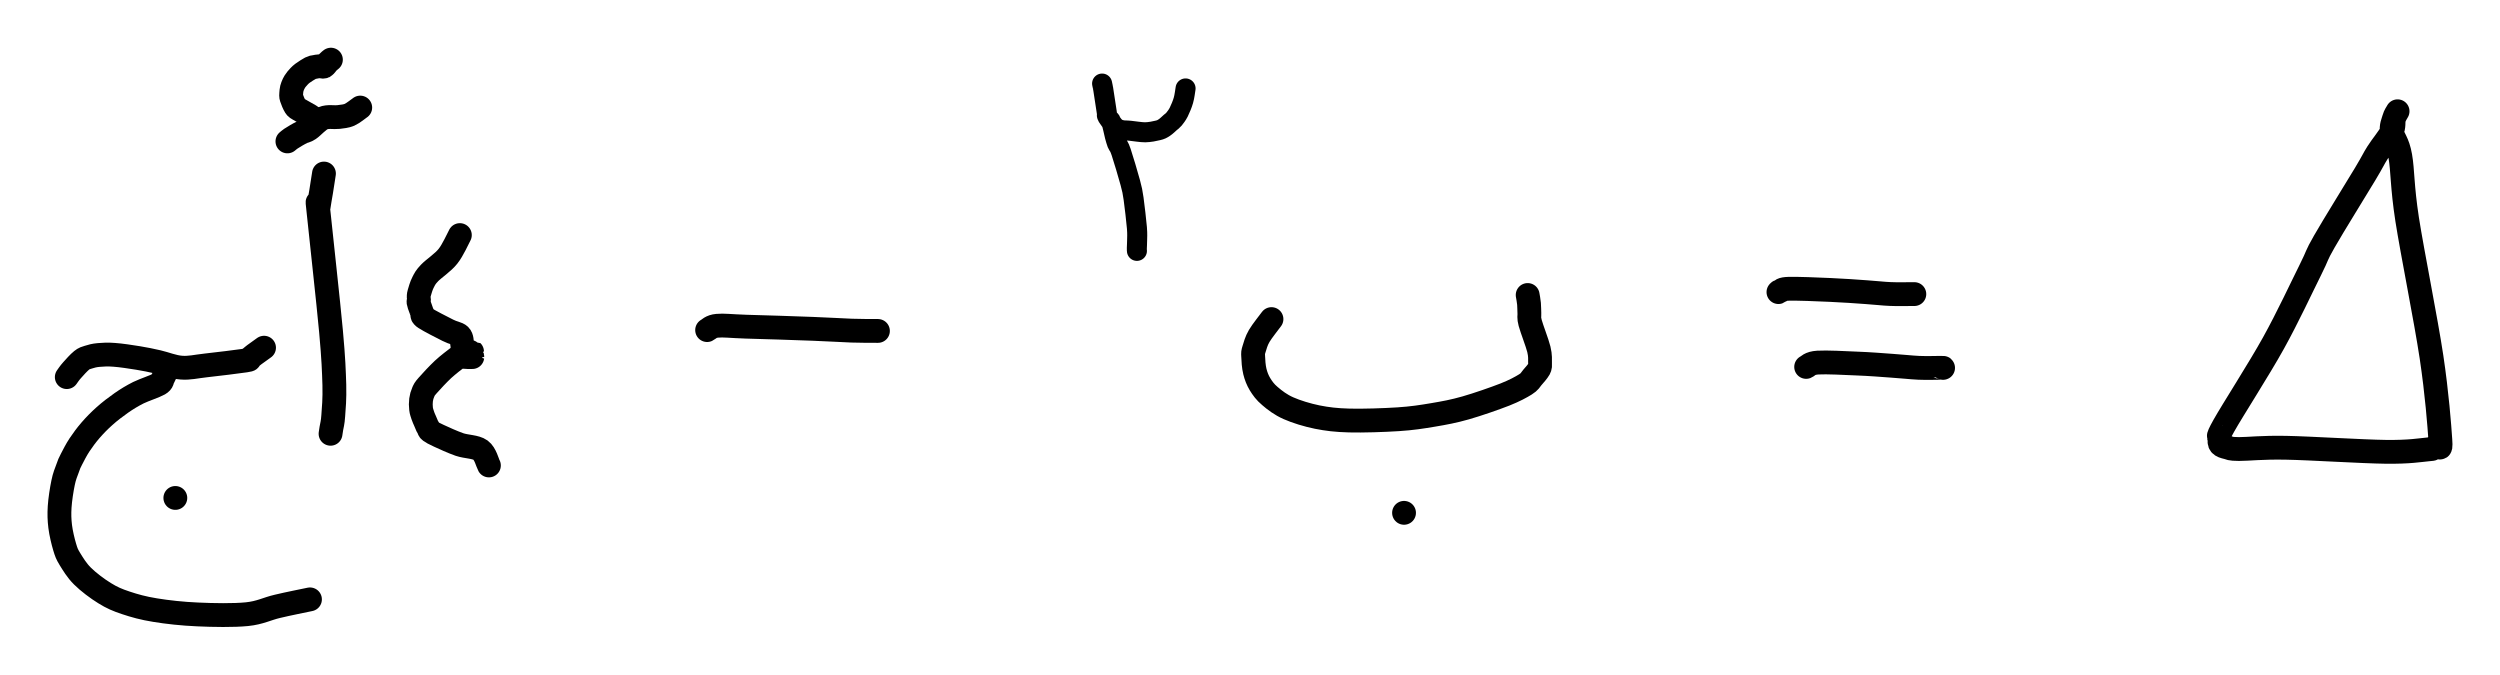
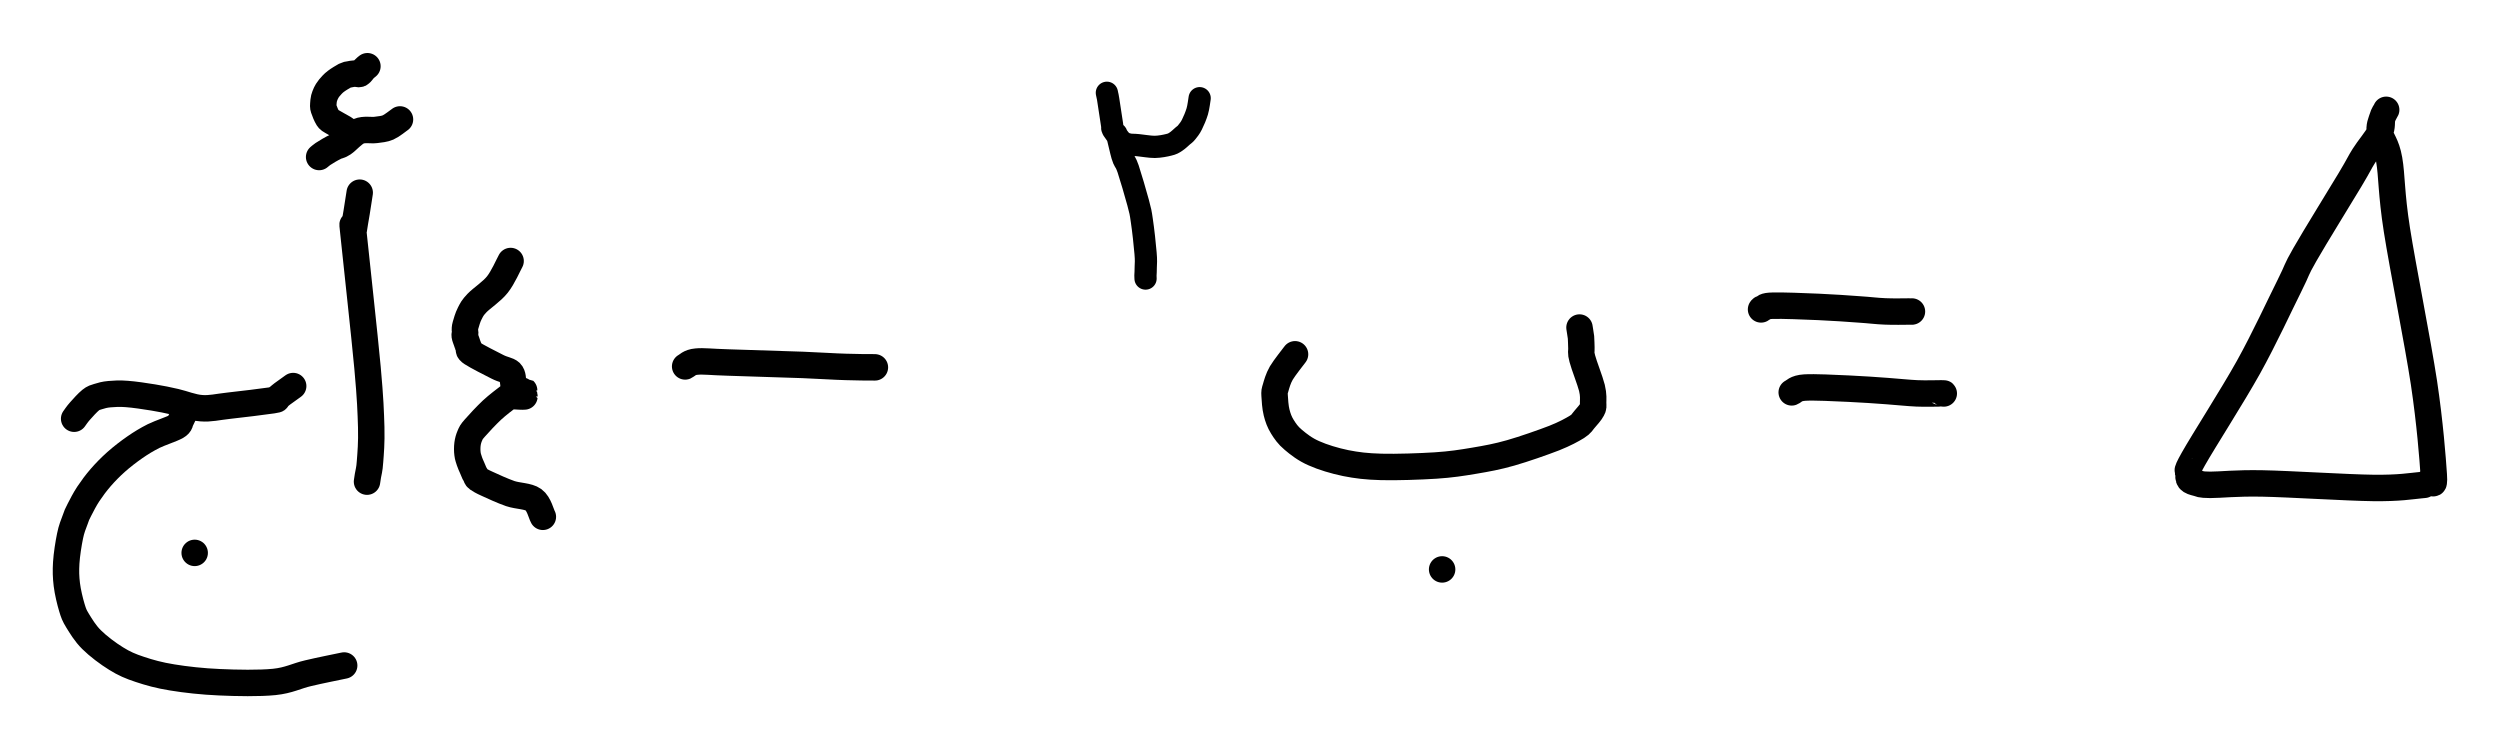
- <svg xmlns="http://www.w3.org/2000/svg" viewBox="0 0 277.04 74.7" width="277.04" height="74.7" data-dir="rtl" data-baseline="48.39" data-stroke-count="14" data-total-duration="4.449">
+ <svg xmlns="http://www.w3.org/2000/svg" viewBox="0 0 249.51 74.7" width="249.51" height="74.7" data-dir="rtl" data-baseline="48.39" data-stroke-count="14" data-total-duration="4.449">
  <g fill="none" stroke="#000" stroke-linecap="round" stroke-linejoin="round">
-     <path class="hw-stroke" d="M265.69 12.33C265.62 12.47 265.4 12.77 265.29 13.15C265.18 13.54 265.34 14 265.03 14.63C264.72 15.26 263.95 16.15 263.46 16.93C262.97 17.71 263.07 17.66 262.09 19.3C261.11 20.94 258.58 25 257.57 26.77C256.56 28.54 256.96 28.04 256.02 29.92C255.08 31.79 253.53 35.15 251.93 38.03C250.34 40.9 247.43 45.41 246.44 47.17C245.46 48.92 246.07 48.2 246.01 48.54C245.94 48.89 245.92 49.08 246.06 49.25C246.19 49.42 246.47 49.5 246.81 49.58C247.15 49.66 247.03 49.75 248.12 49.76C249.21 49.76 250.61 49.57 253.33 49.62C256.04 49.67 261.78 50.04 264.4 50.07C267.02 50.1 268.17 49.88 269.05 49.8C269.94 49.73 269.52 49.72 269.7 49.63C269.88 49.53 270.06 49.3 270.13 49.24C270.2 49.18 270.08 49.32 270.13 49.24C270.18 49.16 270.55 50.37 270.43 48.76C270.32 47.14 270.06 43.64 269.45 39.56C268.84 35.49 267.33 28.02 266.75 24.31C266.18 20.6 266.27 18.92 265.99 17.31C265.71 15.69 265.18 15.33 265.06 14.64C264.95 13.95 265.19 13.54 265.29 13.15C265.39 12.77 265.62 12.47 265.69 12.33" stroke-width="2.64" pathLength="105.13" data-i="0" data-start="0" data-dur="0.659" data-len="105.13" data-source="glyph" data-char="Δ" data-font="latin" data-node="mi" />
-     <path class="hw-stroke" d="M212.14 32.59C212.09 32.59 212.29 32.59 211.85 32.59C211.4 32.59 210.3 32.62 209.46 32.58C208.63 32.55 207.96 32.45 206.85 32.38C205.74 32.3 204.25 32.19 202.82 32.13C201.38 32.06 199.18 31.98 198.25 32C197.33 32.03 197.46 32.2 197.26 32.26C197.07 32.32 197.11 32.36 197.08 32.37" stroke-width="2.64" pathLength="15.19" data-i="1" data-start="0.779" data-dur="0.096" data-len="15.19" data-source="glyph" data-char="=" data-font="latin" data-mirrored="true" data-node="mo" />
-     <path class="hw-stroke" d="M215.32 40.77C215.28 40.77 215.51 40.76 215.06 40.76C214.62 40.76 213.53 40.8 212.63 40.76C211.73 40.72 210.78 40.6 209.65 40.53C208.52 40.45 207.2 40.34 205.84 40.29C204.47 40.23 202.4 40.12 201.45 40.18C200.5 40.24 200.36 40.58 200.15 40.66" stroke-width="2.64" pathLength="15.36" data-i="2" data-start="1.04" data-dur="0.096" data-len="15.36" data-source="glyph" data-char="=" data-font="latin" data-mirrored="true" data-node="mo" />
-     <path class="hw-stroke" d="M169.29 32.69C169.32 32.86 169.41 33.34 169.44 33.67C169.47 34.01 169.46 34.38 169.48 34.73C169.5 35.08 169.4 35.13 169.57 35.79C169.75 36.46 170.35 37.98 170.53 38.71C170.71 39.45 170.65 39.85 170.66 40.21C170.66 40.57 170.7 40.61 170.56 40.88C170.41 41.15 170.05 41.55 169.8 41.84C169.55 42.13 169.55 42.28 169.04 42.6C168.54 42.91 167.87 43.28 166.77 43.72C165.67 44.15 163.75 44.82 162.42 45.2C161.09 45.58 160.05 45.77 158.8 45.98C157.55 46.19 156.48 46.36 154.93 46.46C153.39 46.56 151.02 46.64 149.52 46.6C148.03 46.56 147.09 46.44 145.97 46.22C144.85 45.99 143.67 45.63 142.79 45.24C141.92 44.86 141.25 44.34 140.73 43.89C140.2 43.45 139.91 43.03 139.63 42.58C139.36 42.13 139.19 41.69 139.06 41.17C138.93 40.66 138.88 39.88 138.87 39.47C138.85 39.06 138.85 39.08 138.96 38.71C139.08 38.33 139.21 37.79 139.54 37.23C139.86 36.68 140.68 35.67 140.9 35.36" stroke-width="2.64" pathLength="49.88" data-i="3" data-start="1.257" data-dur="0.368" data-len="49.88" data-source="glyph" data-char="ب" data-font="arabic" data-glyph="18" data-node="msup/mtext" />
-     <path class="hw-stroke" d="M155.59 56.83C155.59 56.83 155.59 56.83 155.59 56.83C155.59 56.83 155.59 56.83 155.59 56.83C155.59 56.83 155.59 56.83 155.59 56.83C155.59 56.83 155.59 56.83 155.59 56.83C155.59 56.83 155.59 56.83 155.59 56.83" stroke-width="2.64" pathLength="0.01" data-i="4" data-start="1.704" data-dur="0.06" data-len="0.01" data-source="glyph" data-char="ب" data-font="arabic" data-glyph="18" data-node="msup/mtext" data-priority="-1" />
-     <path class="hw-stroke" d="M131.38 9.8C131.34 10.02 131.27 10.68 131.14 11.12C131.02 11.55 130.79 12.08 130.62 12.43C130.44 12.78 130.25 13.01 130.1 13.2C129.94 13.39 129.87 13.42 129.69 13.57C129.51 13.73 129.25 13.99 129.02 14.14C128.79 14.29 128.66 14.37 128.31 14.45C127.96 14.54 127.41 14.65 126.9 14.66C126.39 14.66 125.69 14.53 125.25 14.49C124.81 14.44 124.56 14.48 124.28 14.41C124 14.34 123.81 14.28 123.58 14.07C123.34 13.86 123.01 13.34 122.86 13.14C122.71 12.93 122.71 12.93 122.67 12.82C122.63 12.71 122.72 12.95 122.65 12.46C122.58 11.98 122.33 10.38 122.26 9.91C122.18 9.44 122.23 9.75 122.21 9.64C122.19 9.53 122.13 9.26 122.13 9.26C122.13 9.26 122.19 9.53 122.21 9.64C122.23 9.75 122.18 9.44 122.26 9.91C122.33 10.38 122.58 11.98 122.65 12.46C122.72 12.95 122.63 12.71 122.67 12.82C122.71 12.93 122.78 13.02 122.86 13.14C122.95 13.26 123.05 13.22 123.16 13.55C123.28 13.87 123.44 14.68 123.54 15.08C123.65 15.47 123.68 15.6 123.79 15.9C123.91 16.19 124 16.13 124.24 16.85C124.48 17.57 125.02 19.37 125.25 20.23C125.48 21.09 125.49 21.18 125.62 22.02C125.74 22.86 125.92 24.49 125.99 25.26C126.05 26.03 126.01 26.27 126.01 26.64C126.01 27.02 125.98 27.31 125.98 27.5C125.97 27.7 125.99 27.75 125.99 27.8" stroke-width="2.22" pathLength="35.17" data-i="5" data-start="1.884" data-dur="0.308" data-len="35.17" data-source="glyph" data-char="٢" data-font="arabic" data-glyph="962" data-node="msup/mtext" />
-     <path class="hw-stroke" d="M97.2 36.67C97.17 36.67 97.52 36.68 97.05 36.67C96.58 36.67 95.55 36.68 94.38 36.64C93.22 36.6 92.03 36.51 90.08 36.44C88.13 36.36 84.43 36.25 82.67 36.2C80.9 36.14 80.2 36.03 79.48 36.1C78.77 36.16 78.54 36.5 78.36 36.58" stroke-width="2.64" pathLength="19.16" data-i="6" data-start="2.312" data-dur="0.12" data-len="19.16" data-source="glyph" data-char="−" data-font="latin" data-mirrored="true" data-node="mo" />
+     <path class="hw-stroke" d="M238.15 10.96C238.09 11.1 237.87 11.4 237.76 11.78C237.65 12.17 237.8 12.63 237.5 13.26C237.19 13.89 236.41 14.78 235.92 15.56C235.43 16.34 235.53 16.29 234.55 17.93C233.57 19.57 231.05 23.63 230.04 25.4C229.03 27.17 229.42 26.67 228.48 28.55C227.54 30.42 226 33.78 224.4 36.66C222.8 39.53 219.9 44.04 218.91 45.8C217.92 47.55 218.54 46.83 218.47 47.17C218.41 47.52 218.39 47.71 218.52 47.88C218.66 48.05 218.93 48.12 219.28 48.21C219.62 48.29 219.5 48.38 220.59 48.39C221.67 48.39 223.08 48.2 225.79 48.25C228.51 48.3 234.24 48.67 236.87 48.7C239.49 48.73 240.63 48.51 241.52 48.43C242.4 48.36 241.99 48.35 242.17 48.25C242.35 48.16 242.52 47.93 242.59 47.87C242.66 47.81 242.54 47.95 242.59 47.87C242.64 47.79 243.01 49 242.9 47.39C242.79 45.77 242.53 42.27 241.92 38.19C241.3 34.12 239.8 26.64 239.22 22.94C238.64 19.23 238.73 17.55 238.45 15.93C238.17 14.32 237.64 13.96 237.53 13.27C237.41 12.57 237.65 12.17 237.76 11.78C237.86 11.4 238.09 11.1 238.15 10.96" stroke-width="2.64" pathLength="105.13" data-i="0" data-start="0" data-dur="0.659" data-len="105.13" data-source="glyph" data-char="Δ" data-font="latin" data-node="mi" />
+     <path class="hw-stroke" d="M190.82 31.09C190.77 31.09 190.97 31.1 190.52 31.09C190.08 31.09 188.97 31.12 188.14 31.08C187.31 31.05 186.64 30.95 185.53 30.88C184.42 30.8 182.93 30.69 181.49 30.63C180.06 30.57 177.86 30.48 176.93 30.51C176.01 30.53 176.14 30.7 175.94 30.76C175.75 30.82 175.79 30.86 175.76 30.88" stroke-width="2.64" pathLength="15.19" data-i="1" data-start="0.779" data-dur="0.096" data-len="15.19" data-source="glyph" data-char="=" data-font="latin" data-mirrored="true" data-node="mo" />
+     <path class="hw-stroke" d="M193.99 39.27C193.95 39.27 194.19 39.27 193.74 39.26C193.29 39.26 192.21 39.3 191.31 39.26C190.41 39.22 189.46 39.11 188.33 39.03C187.2 38.95 185.88 38.85 184.51 38.79C183.15 38.73 181.08 38.62 180.13 38.68C179.18 38.74 179.04 39.08 178.82 39.16" stroke-width="2.64" pathLength="15.36" data-i="2" data-start="1.04" data-dur="0.096" data-len="15.36" data-source="glyph" data-char="=" data-font="latin" data-mirrored="true" data-node="mo" />
+     <path class="hw-stroke" d="M157.64 32.69C157.66 32.86 157.75 33.34 157.79 33.67C157.82 34.01 157.81 34.38 157.83 34.73C157.85 35.08 157.74 35.13 157.92 35.79C158.09 36.46 158.7 37.98 158.88 38.71C159.06 39.45 159 39.85 159 40.21C159.01 40.57 159.05 40.61 158.9 40.88C158.76 41.15 158.4 41.55 158.15 41.84C157.89 42.13 157.89 42.28 157.39 42.6C156.88 42.91 156.22 43.28 155.12 43.72C154.01 44.15 152.1 44.82 150.77 45.2C149.44 45.58 148.39 45.77 147.14 45.98C145.89 46.19 144.82 46.36 143.28 46.46C141.73 46.56 139.36 46.64 137.87 46.6C136.37 46.56 135.43 46.44 134.31 46.22C133.19 45.99 132.01 45.63 131.14 45.24C130.26 44.86 129.6 44.34 129.07 43.89C128.54 43.45 128.26 43.03 127.98 42.58C127.7 42.13 127.54 41.69 127.41 41.17C127.28 40.66 127.23 39.88 127.21 39.47C127.19 39.06 127.2 39.08 127.31 38.71C127.42 38.33 127.56 37.79 127.88 37.23C128.21 36.68 129.02 35.67 129.25 35.36" stroke-width="2.64" pathLength="49.88" data-i="3" data-start="1.257" data-dur="0.368" data-len="49.88" data-source="glyph" data-char="ب" data-font="arabic" data-glyph="18" data-node="msup/mtext" />
+     <path class="hw-stroke" d="M143.93 56.83C143.93 56.83 143.93 56.83 143.93 56.83C143.93 56.83 143.93 56.83 143.93 56.83C143.93 56.83 143.93 56.83 143.93 56.83C143.93 56.83 143.93 56.83 143.93 56.83C143.93 56.83 143.93 56.83 143.93 56.83" stroke-width="2.64" pathLength="0.01" data-i="4" data-start="1.704" data-dur="0.06" data-len="0.01" data-source="glyph" data-char="ب" data-font="arabic" data-glyph="18" data-node="msup/mtext" data-priority="-1" />
+     <path class="hw-stroke" d="M119.73 9.8C119.69 10.02 119.62 10.68 119.49 11.12C119.36 11.55 119.14 12.08 118.96 12.43C118.79 12.78 118.59 13.01 118.44 13.2C118.29 13.39 118.22 13.42 118.04 13.57C117.86 13.73 117.59 13.99 117.36 14.14C117.13 14.29 117.01 14.37 116.66 14.45C116.31 14.54 115.76 14.65 115.25 14.66C114.74 14.66 114.04 14.53 113.6 14.49C113.16 14.44 112.9 14.48 112.62 14.41C112.34 14.34 112.16 14.28 111.92 14.07C111.69 13.86 111.36 13.34 111.21 13.14C111.06 12.93 111.05 12.93 111.02 12.82C110.98 12.71 111.06 12.95 110.99 12.46C110.92 11.98 110.67 10.38 110.6 9.91C110.53 9.44 110.57 9.75 110.55 9.64C110.53 9.53 110.47 9.26 110.47 9.26C110.47 9.26 110.53 9.53 110.55 9.64C110.57 9.75 110.53 9.44 110.6 9.91C110.67 10.38 110.92 11.98 110.99 12.46C111.06 12.95 110.98 12.71 111.02 12.82C111.05 12.93 111.13 13.02 111.21 13.14C111.29 13.26 111.4 13.22 111.51 13.55C111.62 13.87 111.78 14.68 111.89 15.08C111.99 15.47 112.02 15.6 112.14 15.9C112.26 16.19 112.34 16.13 112.59 16.85C112.83 17.57 113.36 19.37 113.59 20.23C113.82 21.09 113.84 21.18 113.96 22.02C114.09 22.86 114.27 24.49 114.33 25.26C114.4 26.03 114.36 26.27 114.35 26.64C114.35 27.02 114.33 27.31 114.32 27.5C114.32 27.7 114.33 27.75 114.33 27.8" stroke-width="2.22" pathLength="35.17" data-i="5" data-start="1.884" data-dur="0.308" data-len="35.17" data-source="glyph" data-char="٢" data-font="arabic" data-glyph="962" data-node="msup/mtext" />
+     <path class="hw-stroke" d="M87.22 36.66C87.2 36.66 87.55 36.67 87.08 36.66C86.61 36.66 85.57 36.66 84.41 36.62C83.25 36.59 82.06 36.5 80.1 36.42C78.15 36.35 74.46 36.24 72.69 36.18C70.92 36.13 70.23 36.02 69.51 36.09C68.79 36.15 68.57 36.49 68.38 36.57" stroke-width="2.64" pathLength="19.16" data-i="6" data-start="2.312" data-dur="0.12" data-len="19.16" data-source="glyph" data-char="−" data-font="latin" data-mirrored="true" data-node="mo" />
    <path class="hw-stroke" d="M50.96 26.05C50.74 26.44 50.2 27.7 49.64 28.4C49.09 29.1 48.07 29.76 47.61 30.24C47.15 30.72 47.07 30.92 46.88 31.29C46.68 31.67 46.54 32.2 46.46 32.47C46.38 32.75 46.41 32.82 46.4 32.95C46.4 33.07 46.43 33.13 46.43 33.22C46.43 33.31 46.36 33.36 46.38 33.5C46.4 33.65 46.5 33.89 46.57 34.09C46.63 34.28 46.73 34.57 46.78 34.68C46.82 34.79 46.77 34.67 46.83 34.77C46.88 34.86 46.62 34.94 47.09 35.24C47.56 35.55 48.99 36.28 49.63 36.6C50.27 36.93 50.68 36.92 50.95 37.17C51.21 37.43 51.16 37.87 51.22 38.15C51.28 38.43 51.23 38.73 51.31 38.87C51.4 39.01 51.56 38.98 51.72 39C51.89 39.01 52.3 38.95 52.31 38.96C52.31 38.98 51.79 39.04 51.76 39.09C51.73 39.14 52.15 39.22 52.12 39.26C52.09 39.3 51.69 39.31 51.59 39.34C51.48 39.37 51.45 39.41 51.49 39.44C51.54 39.48 51.73 39.53 51.87 39.55C52.01 39.57 52.34 39.57 52.34 39.57C52.34 39.58 52.03 39.58 51.85 39.57C51.68 39.57 51.47 39.54 51.31 39.54C51.15 39.53 51.01 39.53 50.91 39.54C50.82 39.55 51.04 39.37 50.74 39.6C50.44 39.83 49.65 40.42 49.09 40.94C48.54 41.46 47.75 42.3 47.39 42.72C47.02 43.14 47.02 43.19 46.9 43.46C46.78 43.73 46.7 44.01 46.66 44.32C46.62 44.62 46.62 45.01 46.66 45.3C46.69 45.59 46.79 45.83 46.86 46.06C46.93 46.28 47.02 46.45 47.1 46.64C47.18 46.84 47.29 47.09 47.35 47.23C47.42 47.36 47.43 47.37 47.49 47.46C47.54 47.55 47.49 47.64 47.68 47.78C47.87 47.91 48.09 48.05 48.63 48.29C49.17 48.54 50.15 48.99 50.92 49.26C51.69 49.52 52.71 49.49 53.25 49.88C53.79 50.27 54.02 51.3 54.18 51.58" stroke-width="2.64" pathLength="40.4" data-i="7" data-start="2.552" data-dur="0.296" data-len="40.4" data-source="glyph" data-char="٤" data-font="arabic" data-glyph="964" data-node="mtext" />
    <path class="hw-stroke" d="M35.9 19.23C35.89 19.32 35.86 19.47 35.81 19.81C35.76 20.14 35.67 20.69 35.59 21.22C35.5 21.75 35.35 22.6 35.3 22.98C35.26 23.36 35.07 21.22 35.3 23.5C35.53 25.79 36.39 33.51 36.68 36.7C36.97 39.89 37 41.09 37.05 42.65C37.09 44.21 36.99 45.26 36.93 46.06C36.88 46.87 36.77 47.15 36.72 47.48C36.67 47.82 36.64 47.98 36.63 48.07" stroke-width="2.64" pathLength="30.15" data-i="8" data-start="2.968" data-dur="0.214" data-len="30.15" data-source="glyph" data-char="أ" data-font="arabic" data-glyph="13" data-node="mtext" />
    <path class="hw-stroke" d="M36.67 6.61C36.61 6.66 36.45 6.78 36.33 6.91C36.2 7.03 36.06 7.29 35.91 7.37C35.76 7.44 35.62 7.33 35.43 7.34C35.25 7.35 35 7.39 34.83 7.43C34.66 7.46 34.64 7.44 34.42 7.55C34.21 7.67 33.78 7.92 33.52 8.12C33.25 8.32 33.03 8.58 32.86 8.78C32.7 8.97 32.62 9.13 32.53 9.3C32.45 9.47 32.39 9.63 32.34 9.81C32.3 9.98 32.28 10.19 32.27 10.37C32.27 10.54 32.23 10.62 32.31 10.86C32.38 11.09 32.58 11.57 32.72 11.79C32.86 12 32.89 11.97 33.15 12.14C33.42 12.31 34.07 12.65 34.33 12.81C34.59 12.97 34.64 13.07 34.71 13.12" stroke-width="2.64" pathLength="10.26" data-i="9" data-start="3.263" data-dur="0.075" data-len="10.26" data-source="glyph" data-char="أ" data-font="arabic" data-glyph="13" data-node="mtext" data-priority="-1" />
    <path class="hw-stroke" d="M39.92 11.92C39.72 12.05 39.14 12.54 38.73 12.72C38.33 12.89 37.99 12.9 37.5 12.97C37.01 13.03 36.34 12.87 35.8 13.1C35.26 13.32 34.64 14.06 34.26 14.31C33.87 14.57 33.74 14.52 33.5 14.64C33.27 14.75 33.04 14.88 32.83 15C32.62 15.12 32.4 15.26 32.23 15.37C32.07 15.48 31.91 15.62 31.85 15.67" stroke-width="2.64" pathLength="9.16" data-i="10" data-start="3.338" data-dur="0.068" data-len="9.16" data-source="glyph" data-char="أ" data-font="arabic" data-glyph="13" data-node="mtext" data-priority="-1" />
    <path class="hw-stroke" d="M29.26 38.53C29.08 38.66 28.42 39.13 28.19 39.3C27.95 39.48 27.96 39.49 27.86 39.57C27.76 39.65 27.69 39.71 27.58 39.77C27.47 39.84 27.99 39.83 27.2 39.95C26.41 40.07 24.02 40.36 22.84 40.49C21.66 40.62 20.99 40.81 20.1 40.74C19.21 40.68 18.3 40.29 17.51 40.11C16.71 39.93 16.11 39.8 15.3 39.67C14.5 39.54 13.38 39.37 12.65 39.32C11.92 39.26 11.4 39.3 10.92 39.34C10.45 39.38 10.1 39.48 9.79 39.58C9.48 39.68 9.35 39.69 9.05 39.93C8.75 40.17 8.25 40.72 7.98 41.03C7.7 41.34 7.5 41.66 7.4 41.79" stroke-width="2.64" pathLength="23.63" data-i="11" data-start="3.526" data-dur="0.173" data-len="23.63" data-source="glyph" data-char="ج" data-font="arabic" data-glyph="22" data-node="mtext" />
    <path class="hw-stroke" d="M34.35 66.42C33.75 66.55 31.91 66.91 30.75 67.19C29.58 67.46 28.84 67.91 27.37 68.06C25.89 68.21 23.61 68.17 21.91 68.09C20.22 68.02 18.52 67.83 17.19 67.61C15.87 67.4 14.89 67.12 13.96 66.81C13.02 66.5 12.39 66.23 11.59 65.73C10.79 65.24 9.78 64.48 9.14 63.84C8.5 63.21 8.07 62.47 7.74 61.94C7.41 61.4 7.35 61.22 7.17 60.63C6.99 60.03 6.76 59.09 6.67 58.35C6.58 57.61 6.56 56.97 6.61 56.17C6.66 55.36 6.84 54.22 6.99 53.5C7.13 52.79 7.34 52.3 7.5 51.87C7.65 51.43 7.7 51.31 7.92 50.89C8.14 50.46 8.46 49.83 8.81 49.3C9.17 48.76 9.59 48.19 10.05 47.66C10.51 47.13 11.02 46.61 11.58 46.11C12.15 45.6 12.84 45.07 13.46 44.64C14.08 44.21 14.64 43.87 15.33 43.52C16.03 43.18 17.17 42.82 17.62 42.56C18.07 42.3 17.95 42.08 18.03 41.97C18.1 41.85 17.98 42.08 18.08 41.89C18.17 41.71 18.5 41.02 18.58 40.85" stroke-width="2.64" pathLength="55.42" data-i="12" data-start="3.84" data-dur="0.408" data-len="55.42" data-source="glyph" data-char="ج" data-font="arabic" data-glyph="22" data-node="mtext" />
    <path class="hw-stroke" d="M19.43 55.18C19.43 55.18 19.43 55.18 19.43 55.18C19.43 55.18 19.43 55.18 19.43 55.18C19.43 55.18 19.43 55.18 19.43 55.18C19.43 55.18 19.43 55.18 19.43 55.18C19.43 55.18 19.43 55.18 19.43 55.18" stroke-width="2.64" pathLength="0.01" data-i="13" data-start="4.389" data-dur="0.06" data-len="0.01" data-source="glyph" data-char="ج" data-font="arabic" data-glyph="22" data-node="mtext" />
  </g>
</svg>
